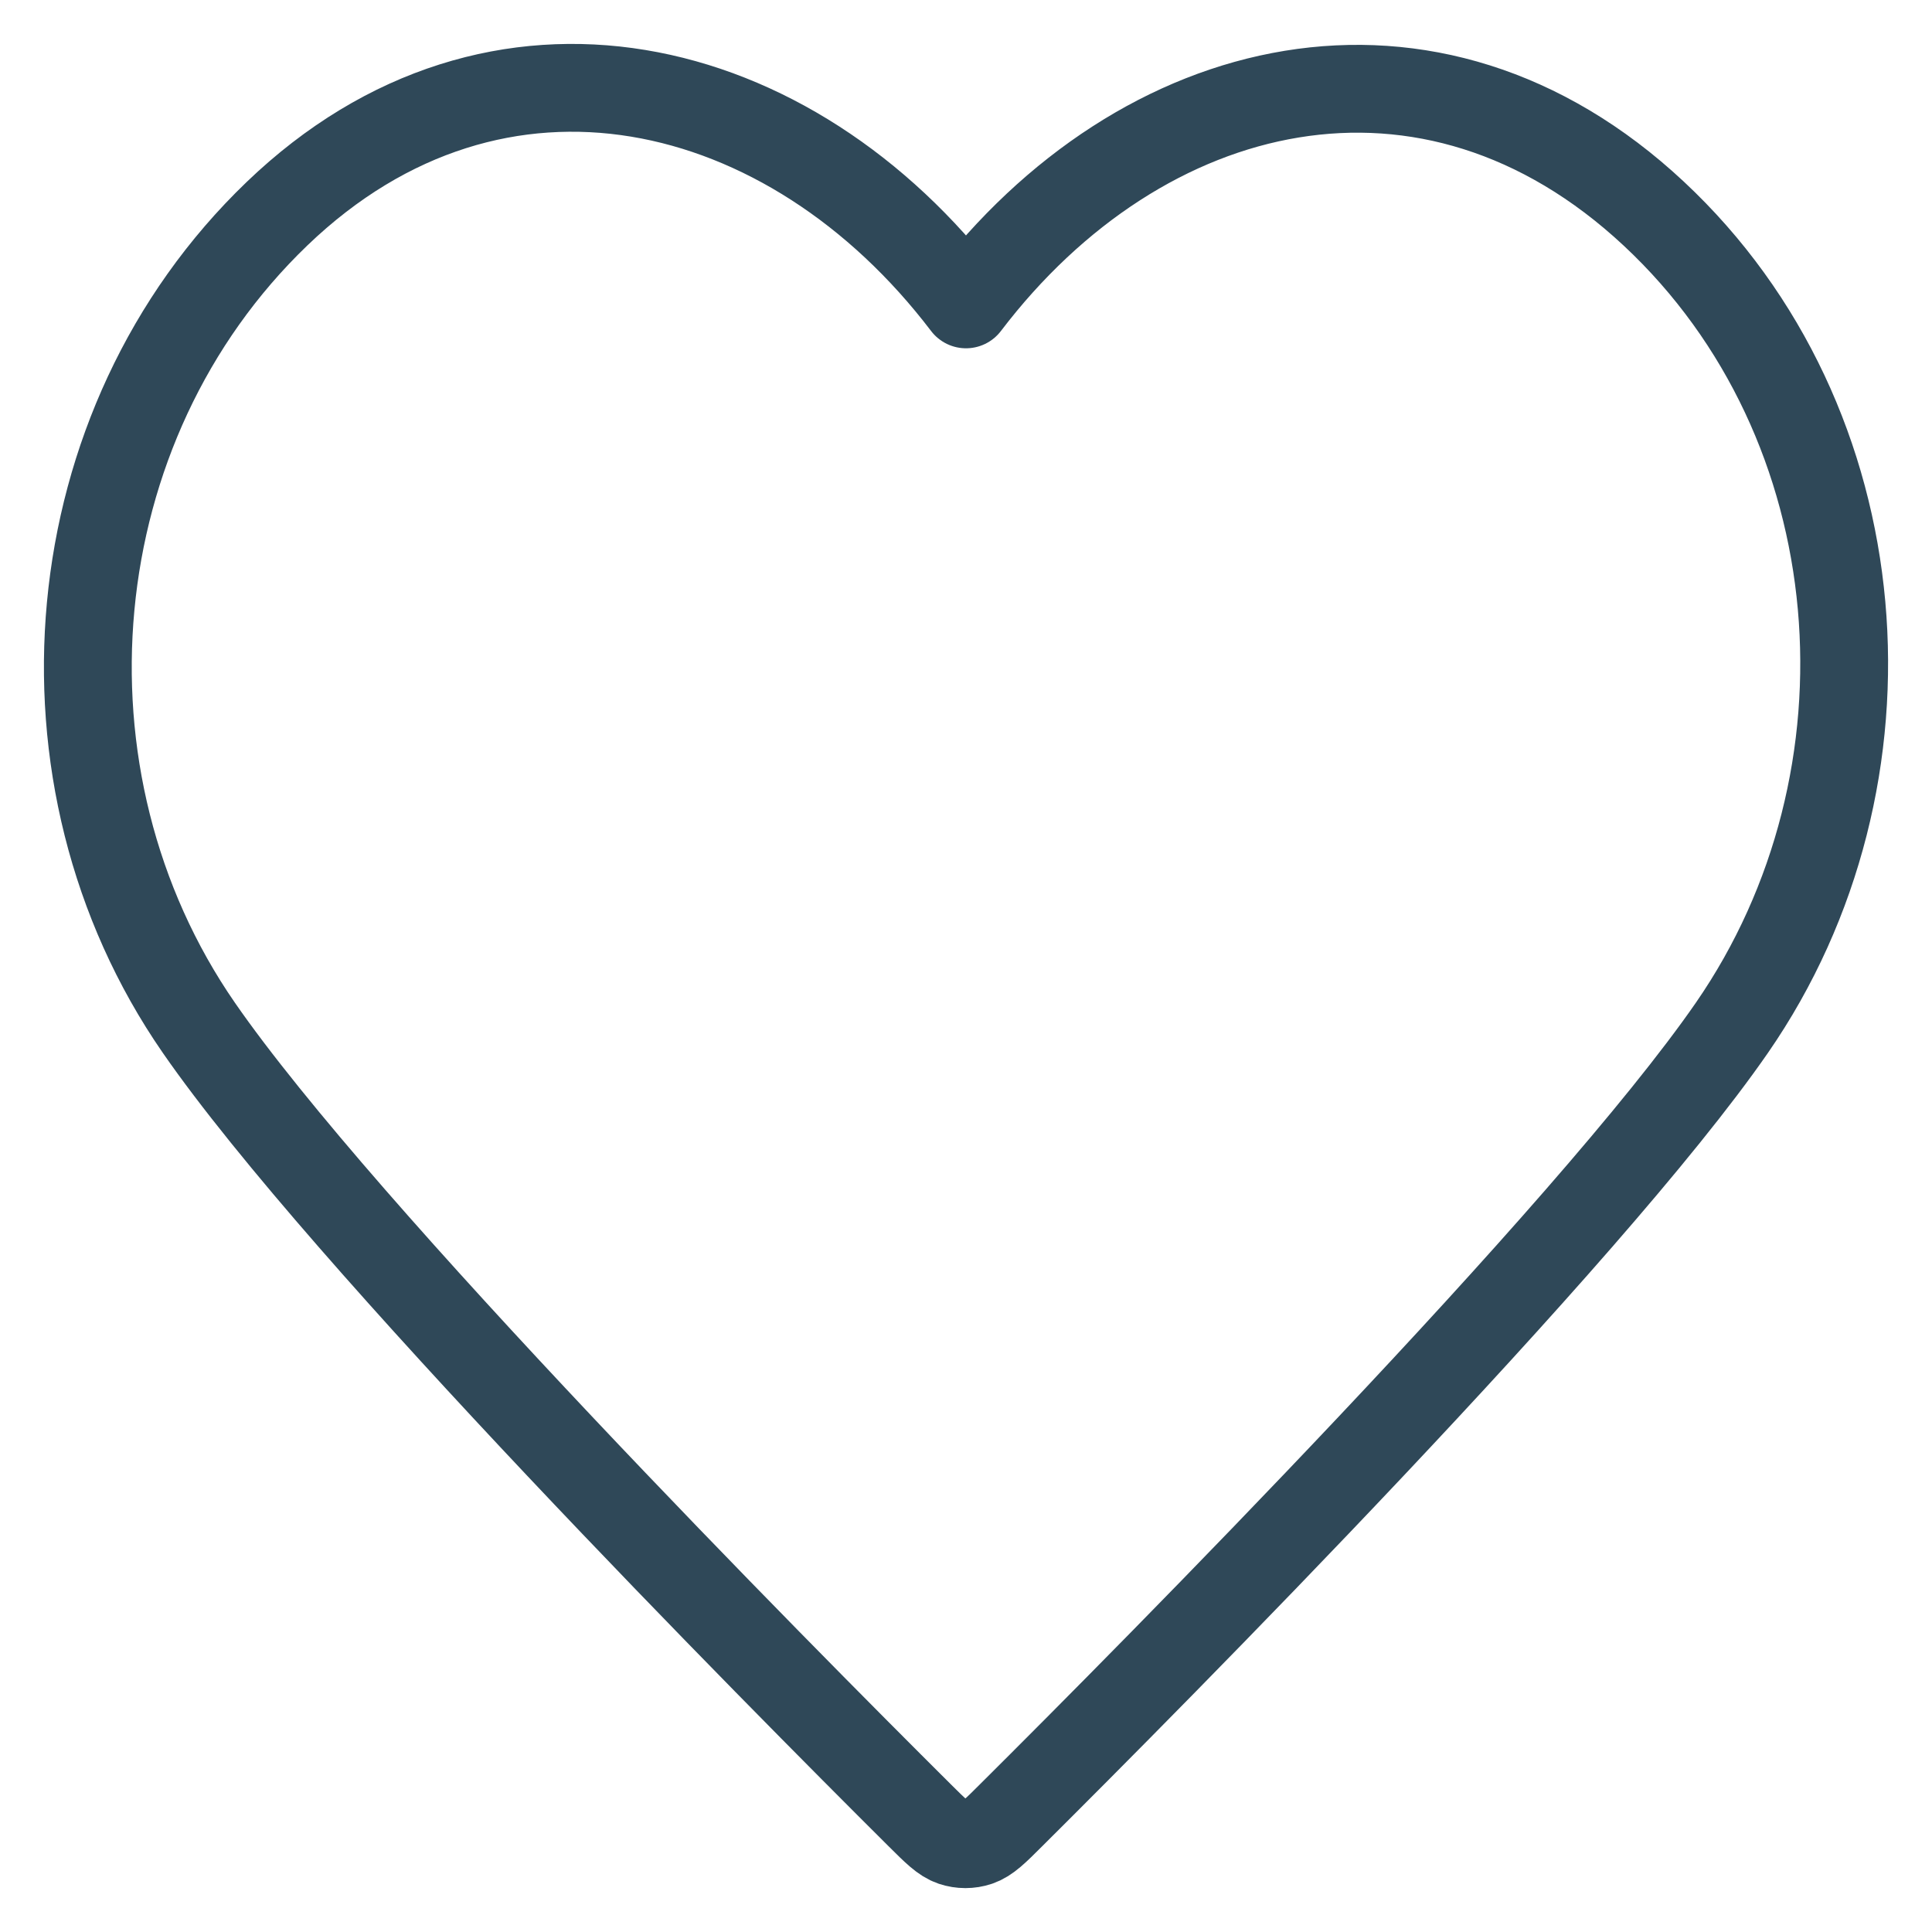
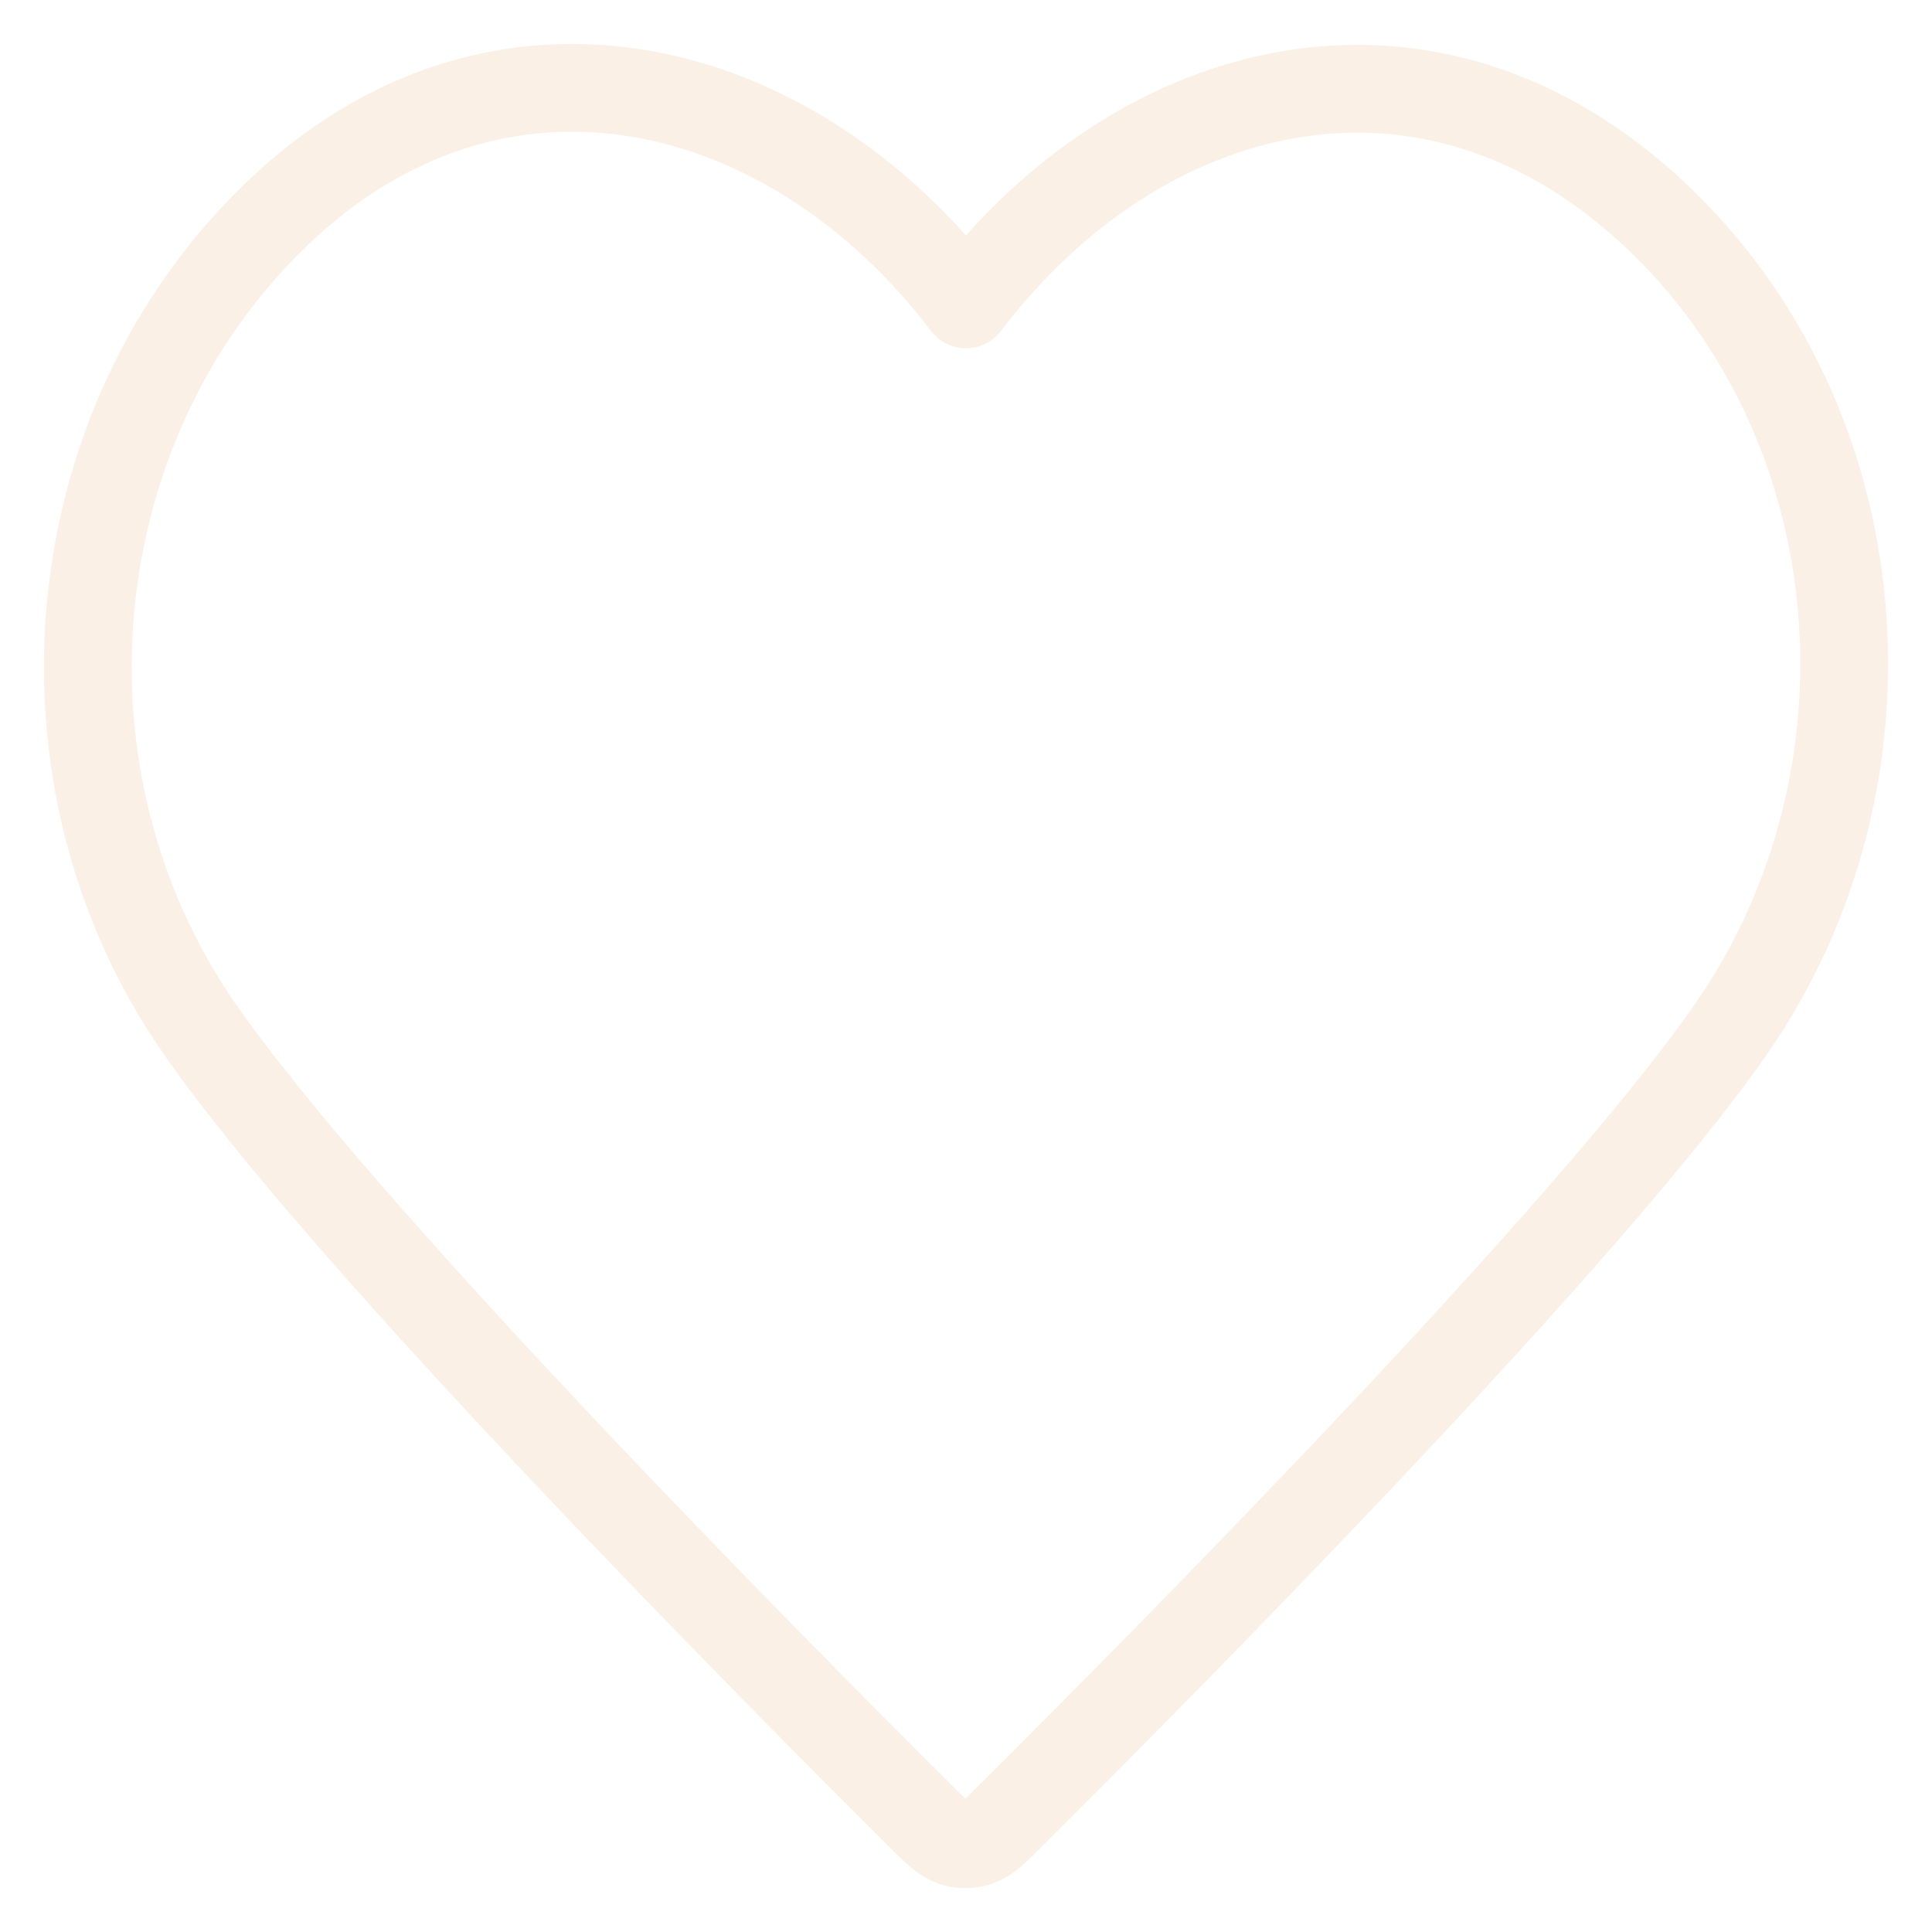
<svg xmlns="http://www.w3.org/2000/svg" width="22" height="22" viewBox="0 0 22 22" fill="none">
-   <path fill-rule="evenodd" clip-rule="evenodd" d="M11 3.466C9.001 0.839 5.66 0.028 3.155 2.433C0.65 4.838 0.297 8.859 2.264 11.703C3.9 14.068 8.85 19.056 10.472 20.67C10.654 20.851 10.744 20.941 10.85 20.977C10.943 21.008 11.044 21.008 11.136 20.977C11.242 20.941 11.333 20.851 11.514 20.67C13.137 19.056 18.087 14.068 19.722 11.703C21.689 8.859 21.38 4.812 18.832 2.433C16.284 0.053 12.999 0.839 11 3.466Z" stroke="#2F4858" stroke-linecap="round" stroke-linejoin="round" />
+   <path fill-rule="evenodd" clip-rule="evenodd" d="M11 3.466C9.001 0.839 5.66 0.028 3.155 2.433C0.65 4.838 0.297 8.859 2.264 11.703C3.9 14.068 8.85 19.056 10.472 20.67C10.654 20.851 10.744 20.941 10.85 20.977C10.943 21.008 11.044 21.008 11.136 20.977C11.242 20.941 11.333 20.851 11.514 20.67C13.137 19.056 18.087 14.068 19.722 11.703C21.689 8.859 21.38 4.812 18.832 2.433C16.284 0.053 12.999 0.839 11 3.466Z" stroke="#FAF0E6" stroke-linecap="round" stroke-linejoin="round" />
</svg>
